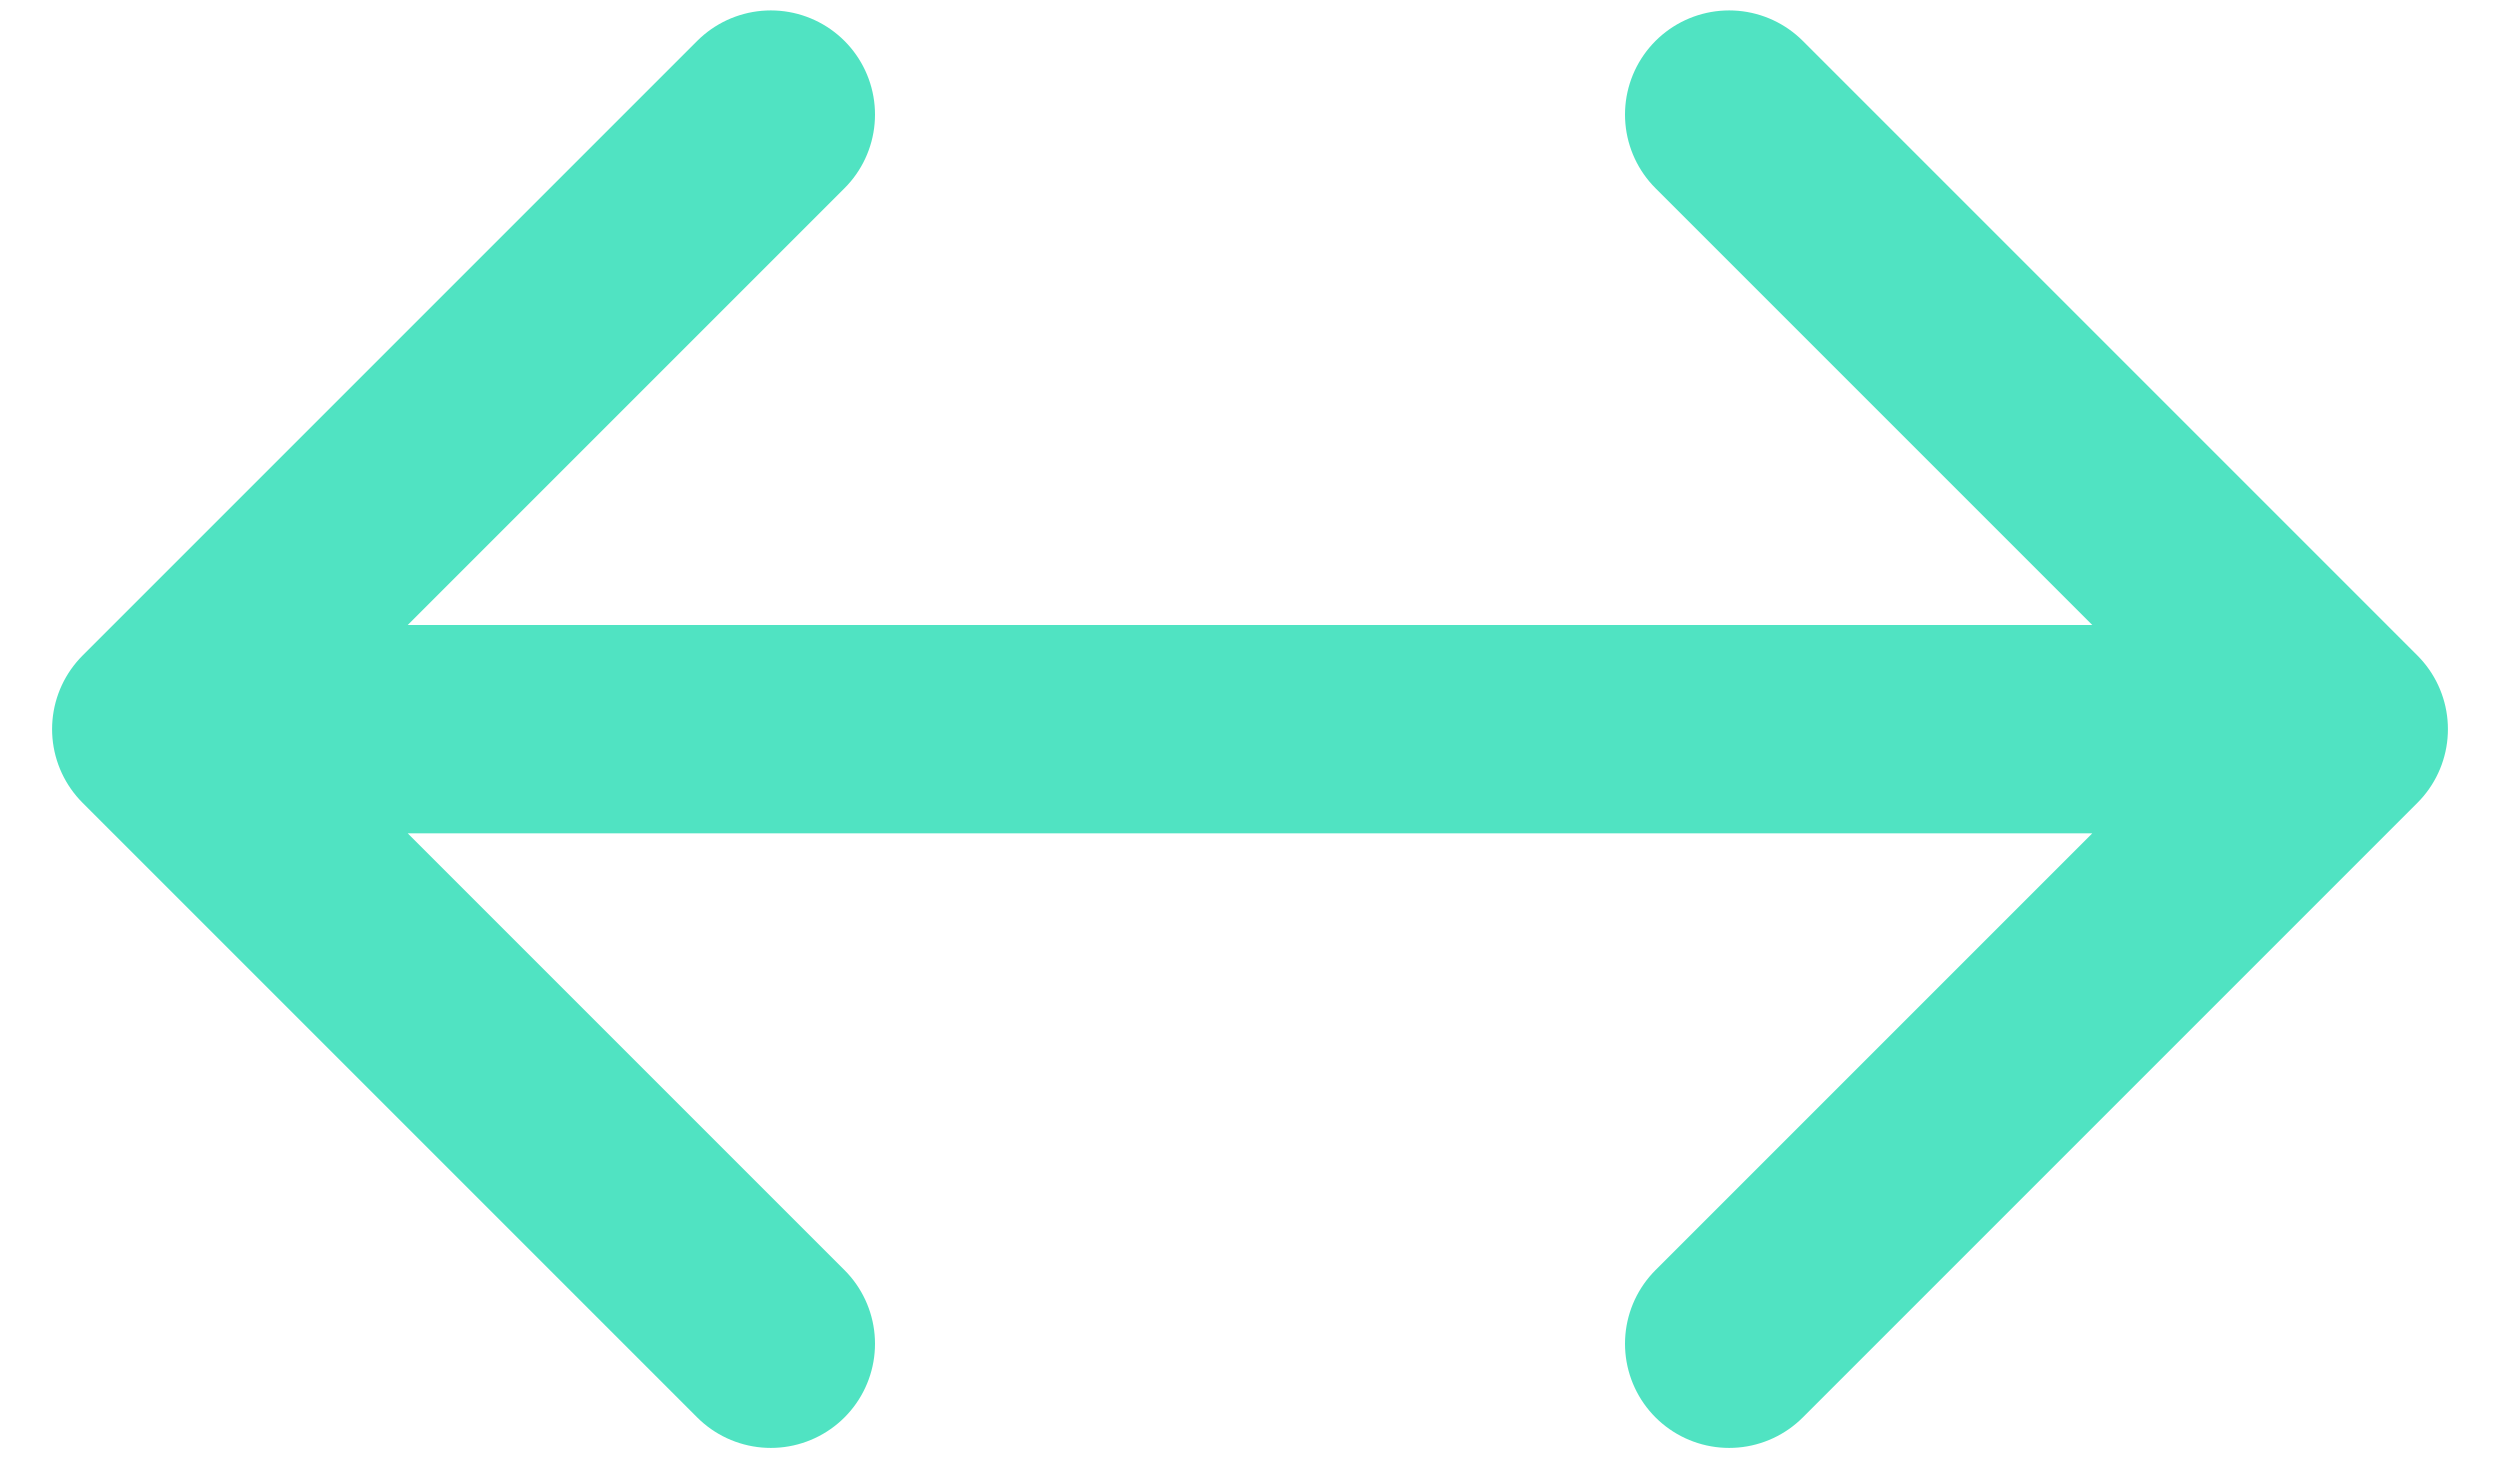
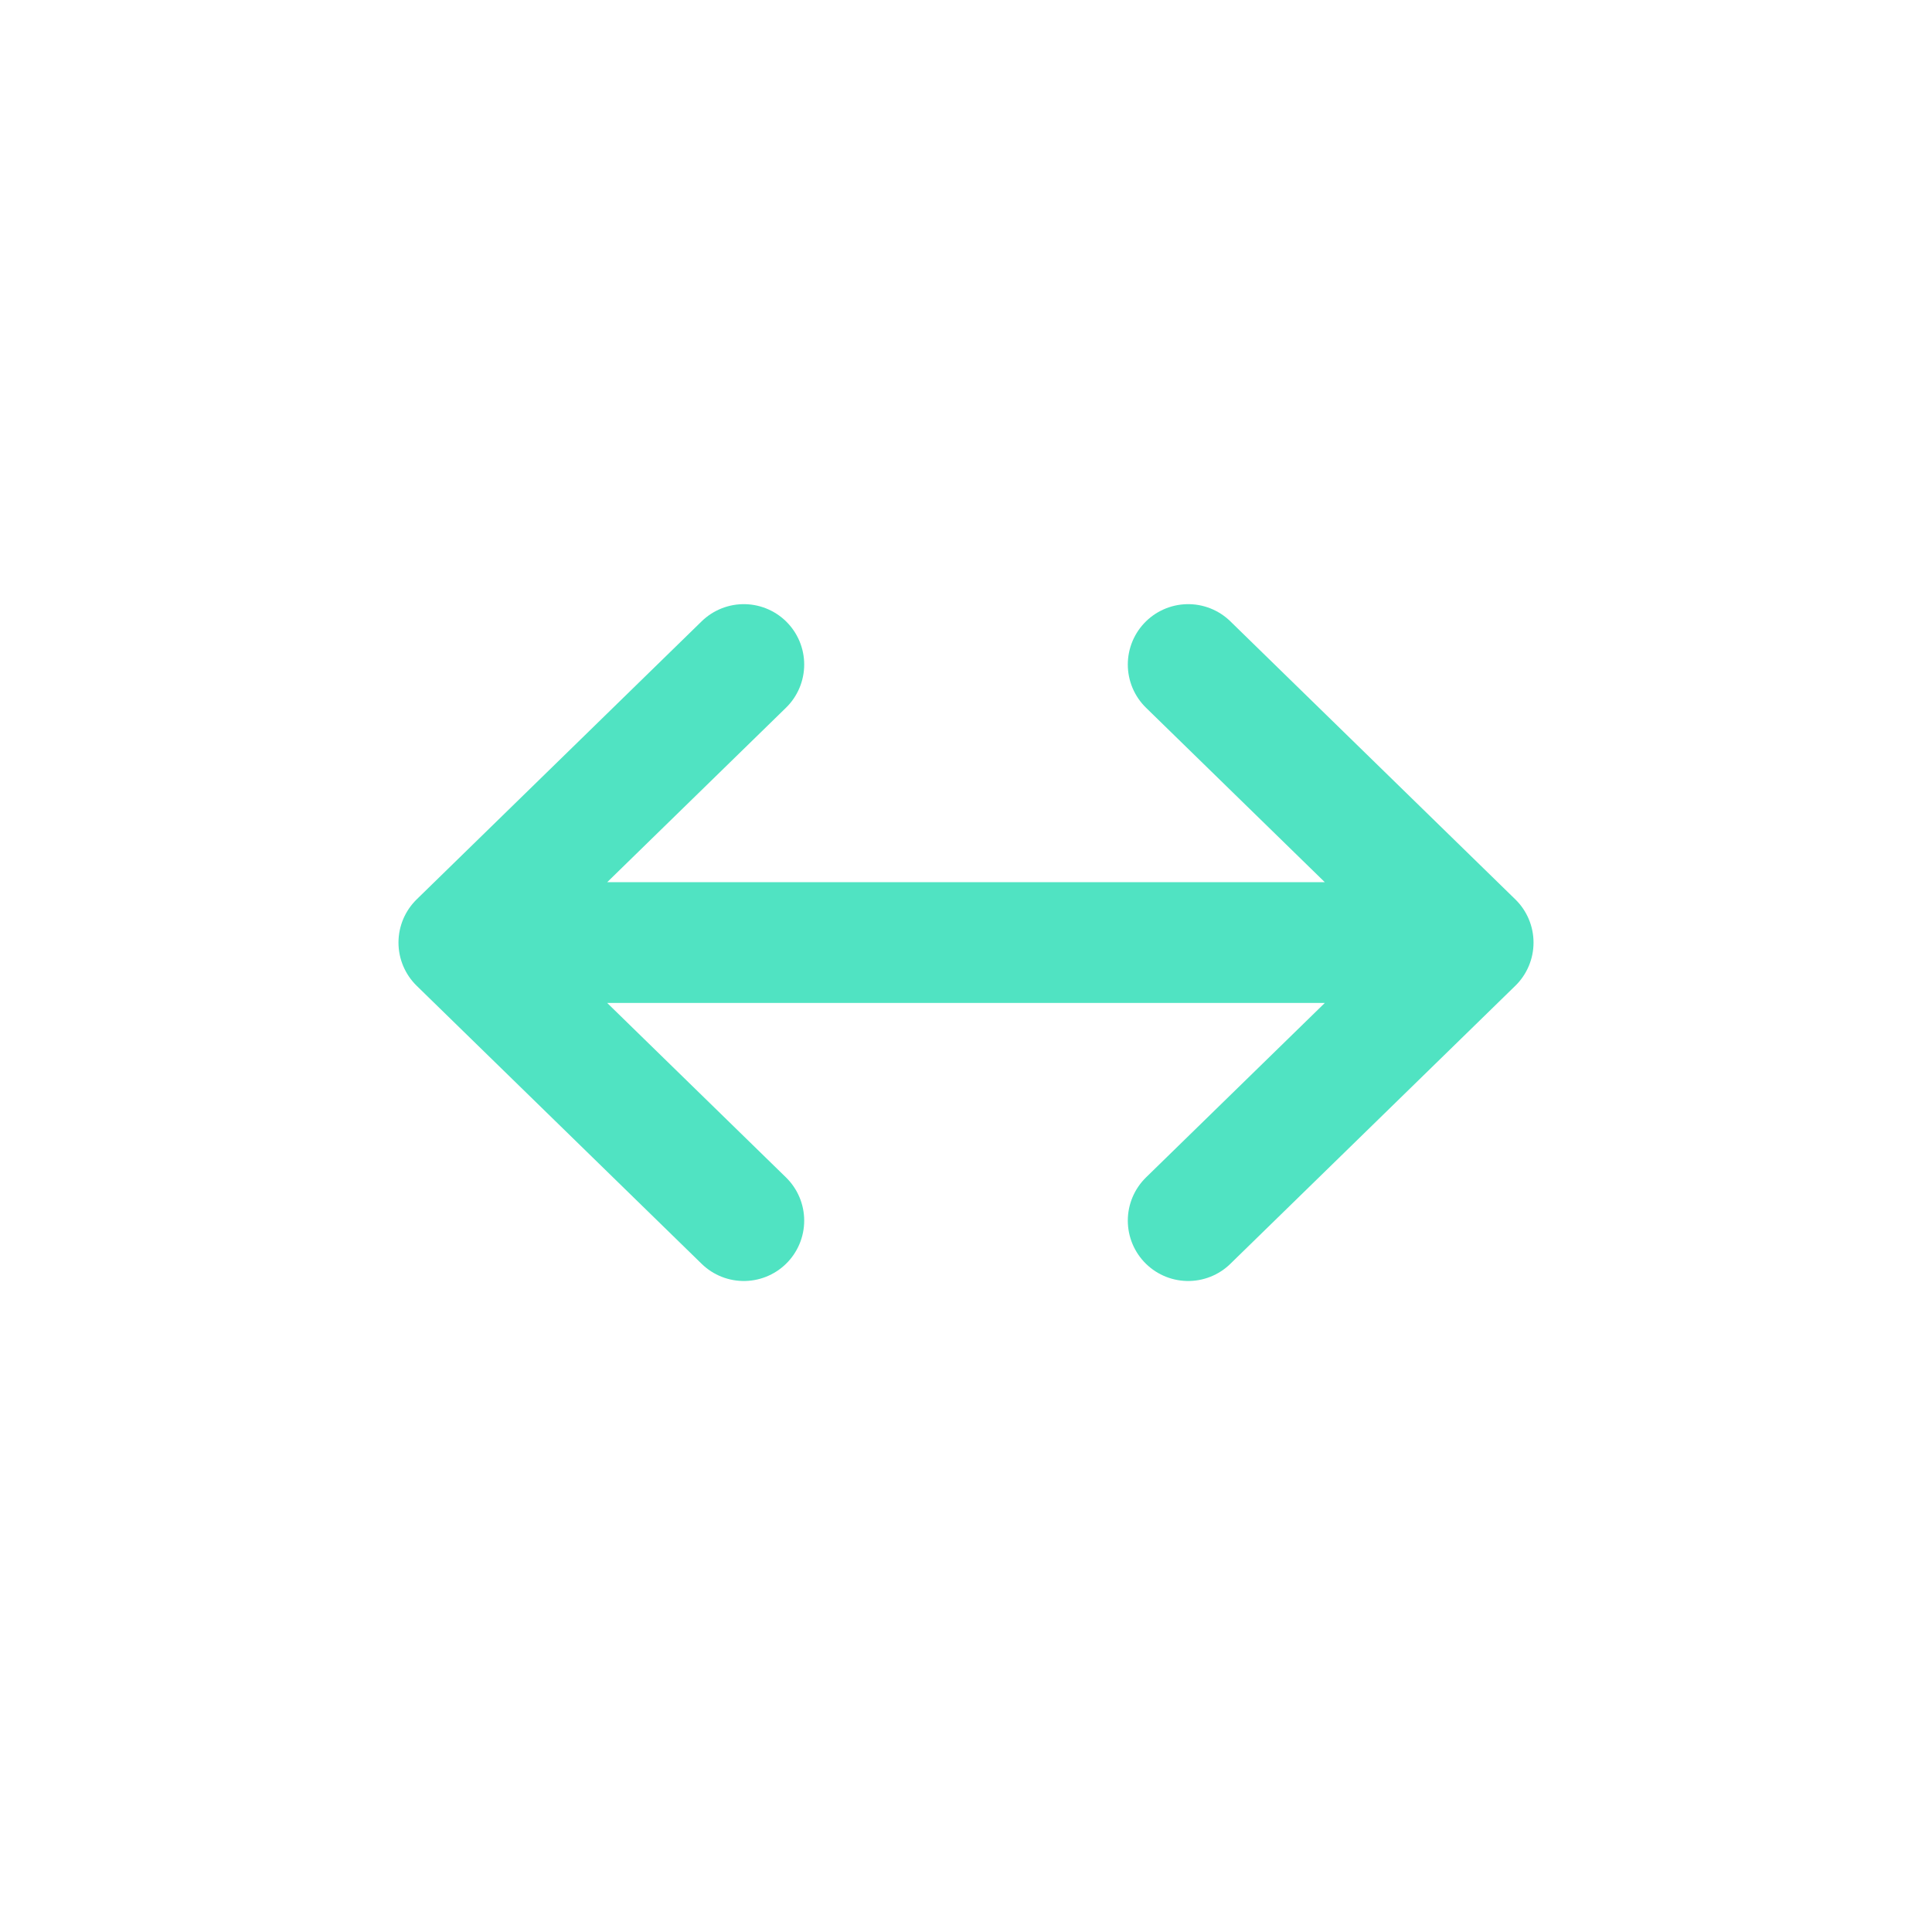
- <svg xmlns="http://www.w3.org/2000/svg" width="24" height="14" viewBox="0 0 24 14" fill="none">
-   <path d="M22.5 7H12H1.5M22.5 7L16.6 1.1M22.5 7L16.6 12.9M1.5 7L7.4 1.1M1.5 7L7.4 12.9" stroke="#50E3C2" stroke-width="2" stroke-linecap="round" stroke-linejoin="round" />
+ <svg xmlns="http://www.w3.org/2000/svg" width="30" height="30" viewBox="0 0 24 24" fill="none">
+   <path d="M18.3 11.709H12H5.7M18.3 11.709L14.76 8.255M18.3 11.709L14.76 15.163M5.7 11.709L9.24 8.255M5.7 11.709L9.24 15.163" stroke="#50E3C2" stroke-width="1.5" stroke-linecap="round" stroke-linejoin="round" />
</svg>
